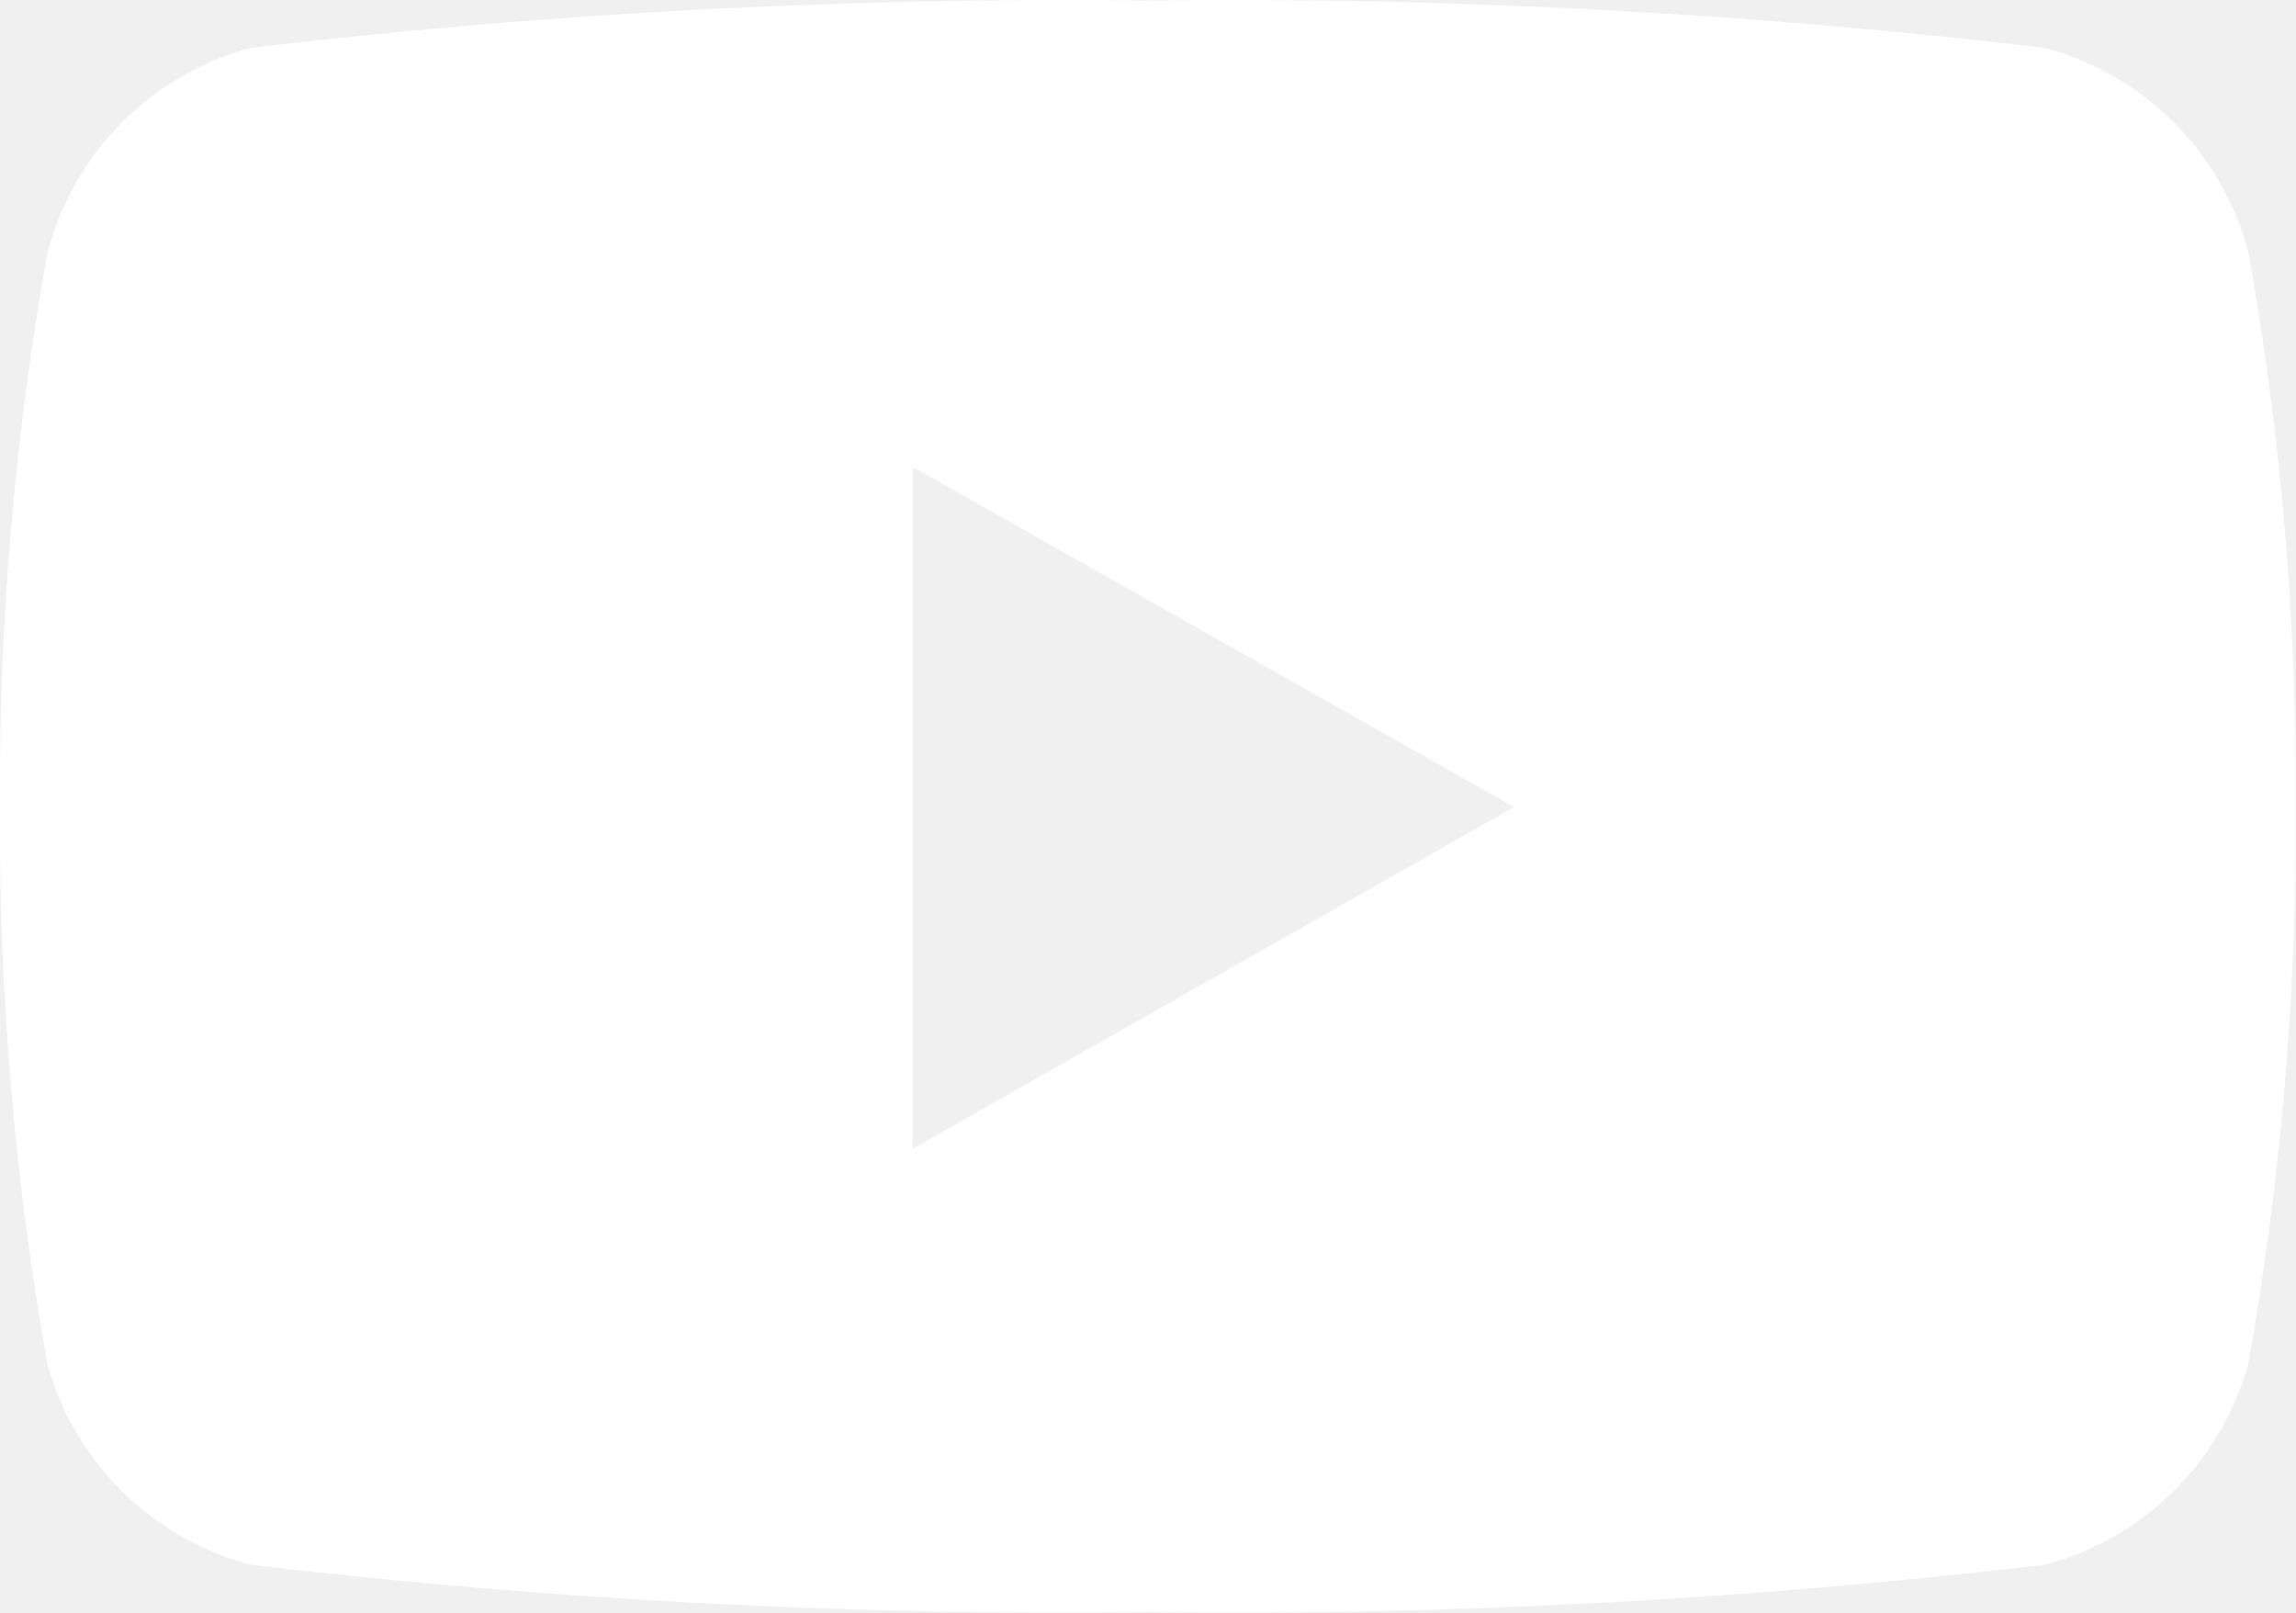
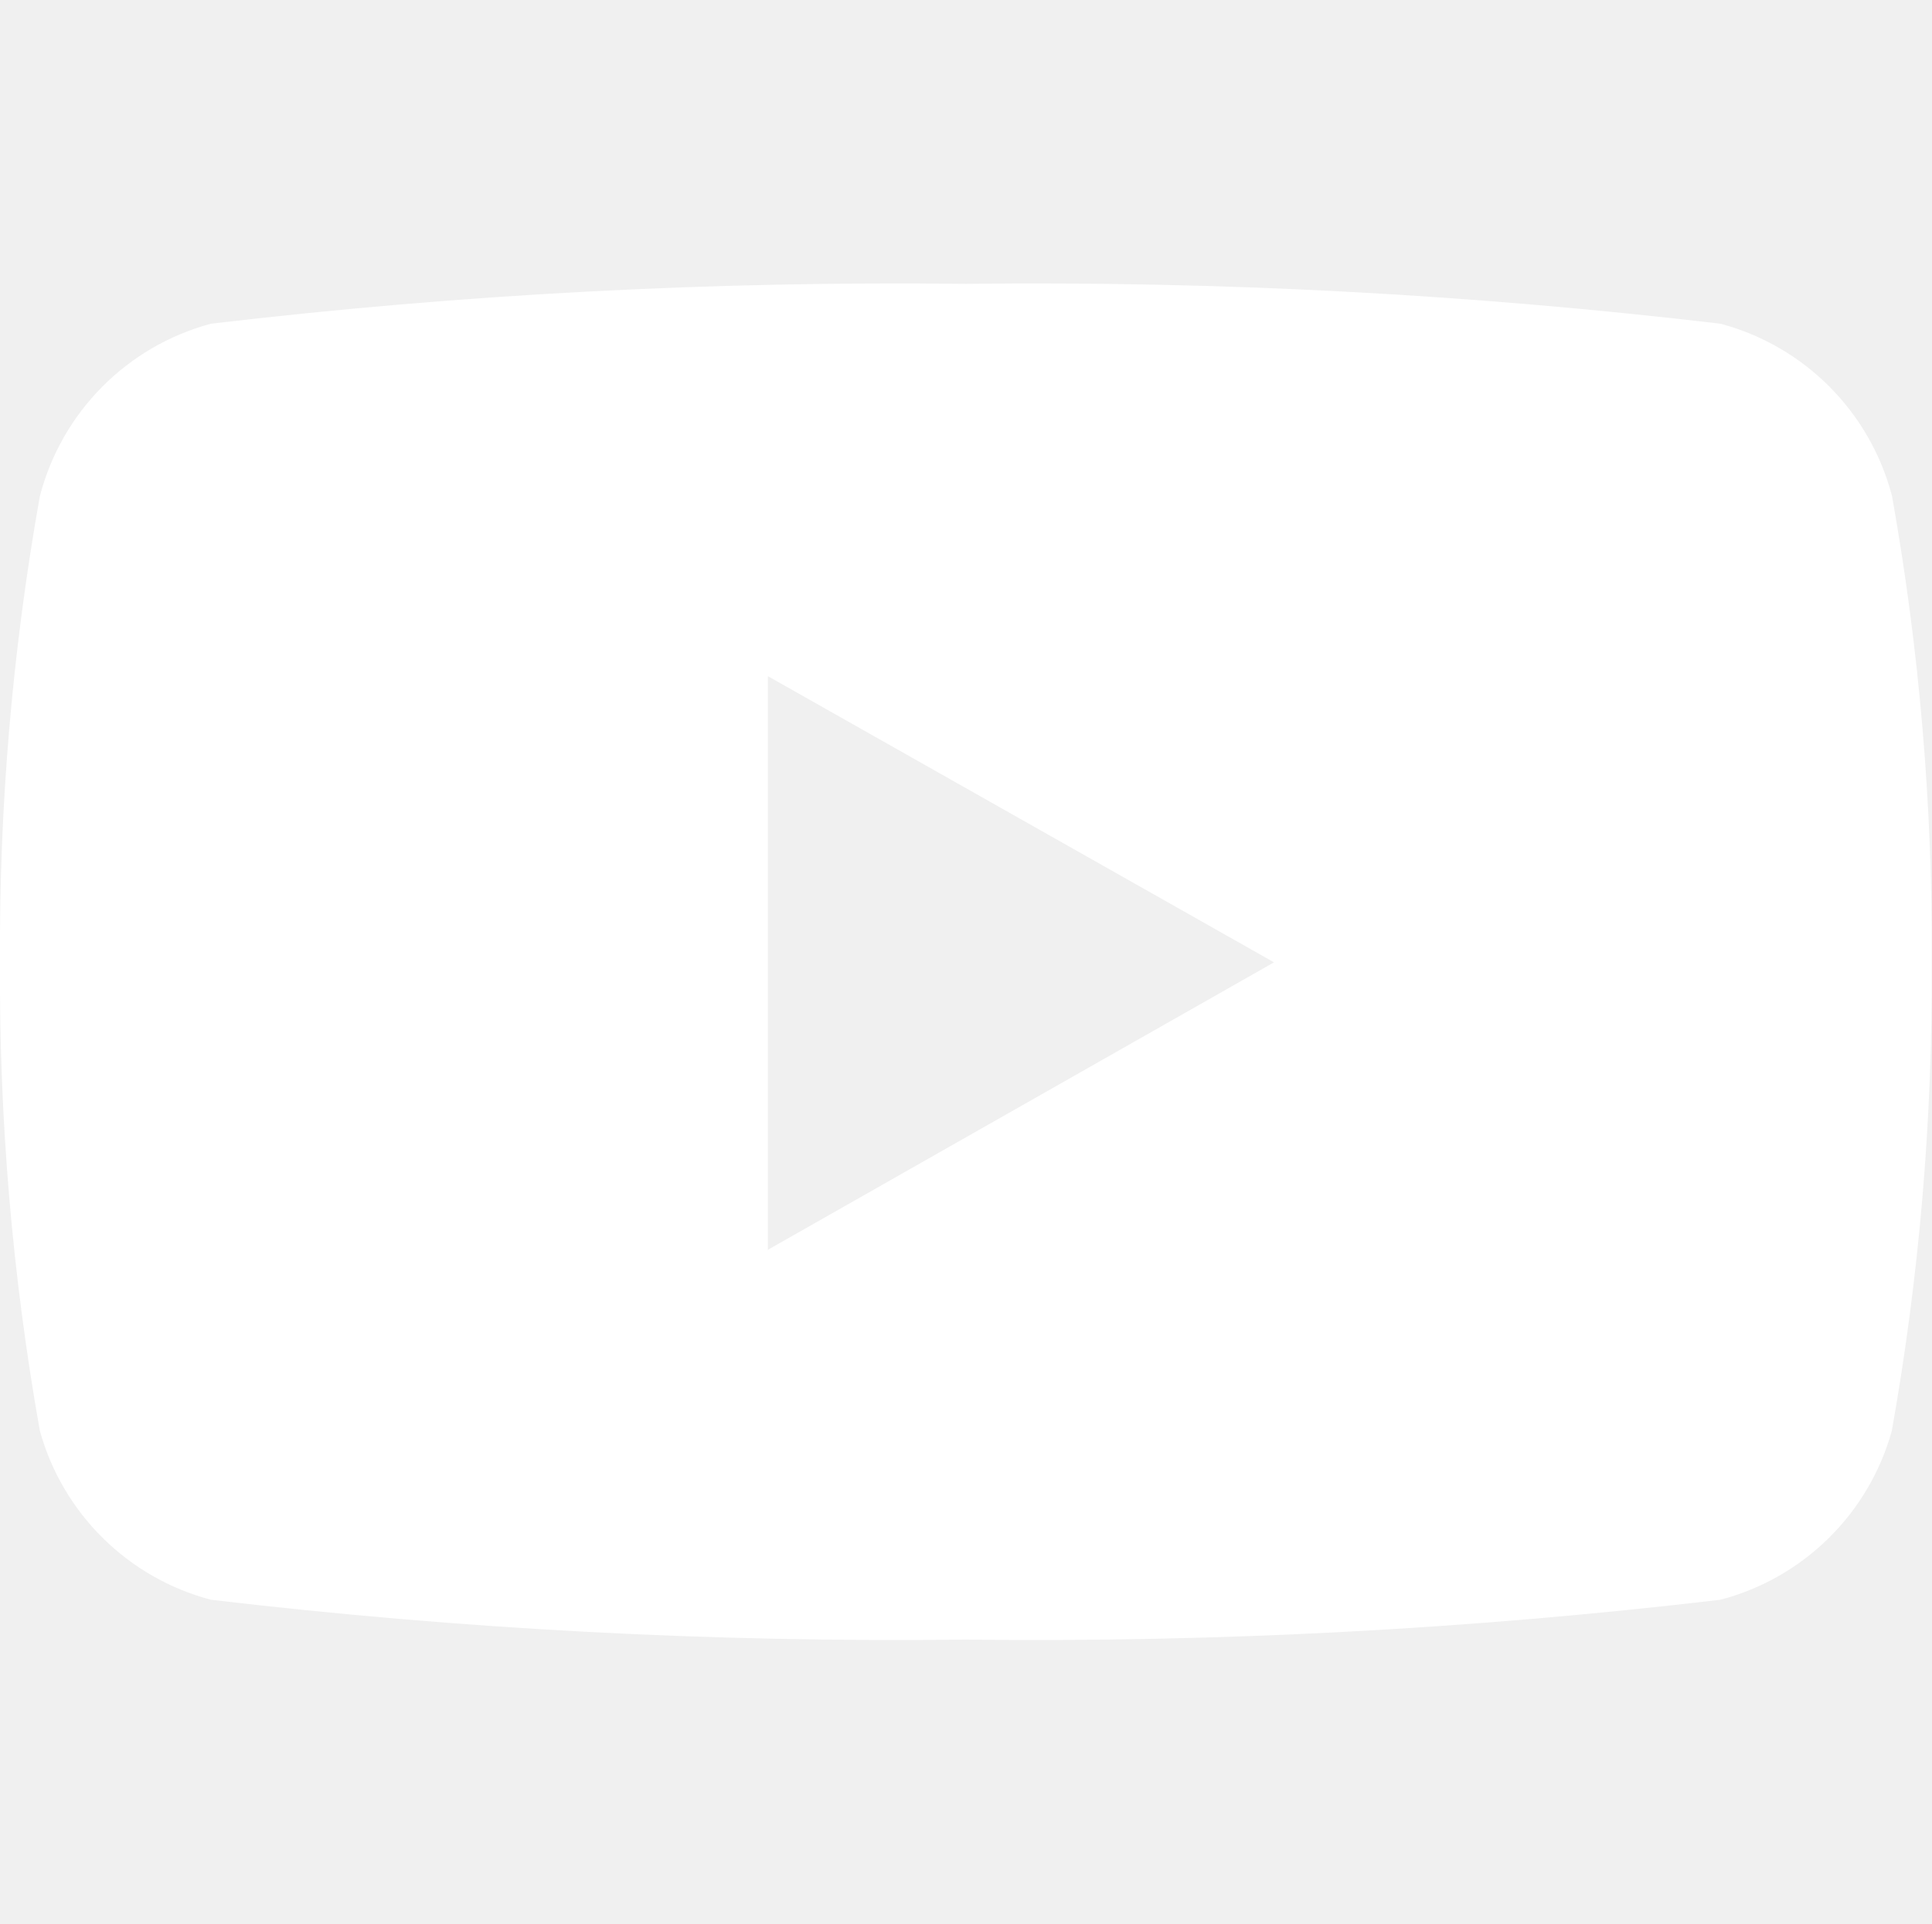
- <svg xmlns="http://www.w3.org/2000/svg" width="23.808" height="16.719" viewBox="0 0 23.808 16.719">
+ <svg xmlns="http://www.w3.org/2000/svg" width="20.808" height="20.719" viewBox="0 0 23.808 16.719">
  <path id="youtube-svgrepo-com" d="M27.316,9A2.976,2.976,0,0,0,25.2,6.873a72.076,72.076,0,0,0-9.3-.491,72.077,72.077,0,0,0-9.3.491A2.976,2.976,0,0,0,4.491,9,31.648,31.648,0,0,0,4,14.744a31.872,31.872,0,0,0,.491,5.773A2.976,2.976,0,0,0,6.6,22.6a72.064,72.064,0,0,0,9.3.491,72.063,72.063,0,0,0,9.3-.491,2.976,2.976,0,0,0,2.113-2.083,31.871,31.871,0,0,0,.491-5.773A31.64,31.64,0,0,0,27.316,9ZM13.463,18.3V11.217L19.7,14.744l-6.234,3.541Z" transform="translate(-4 -6.377)" fill="#fff" />
</svg>
